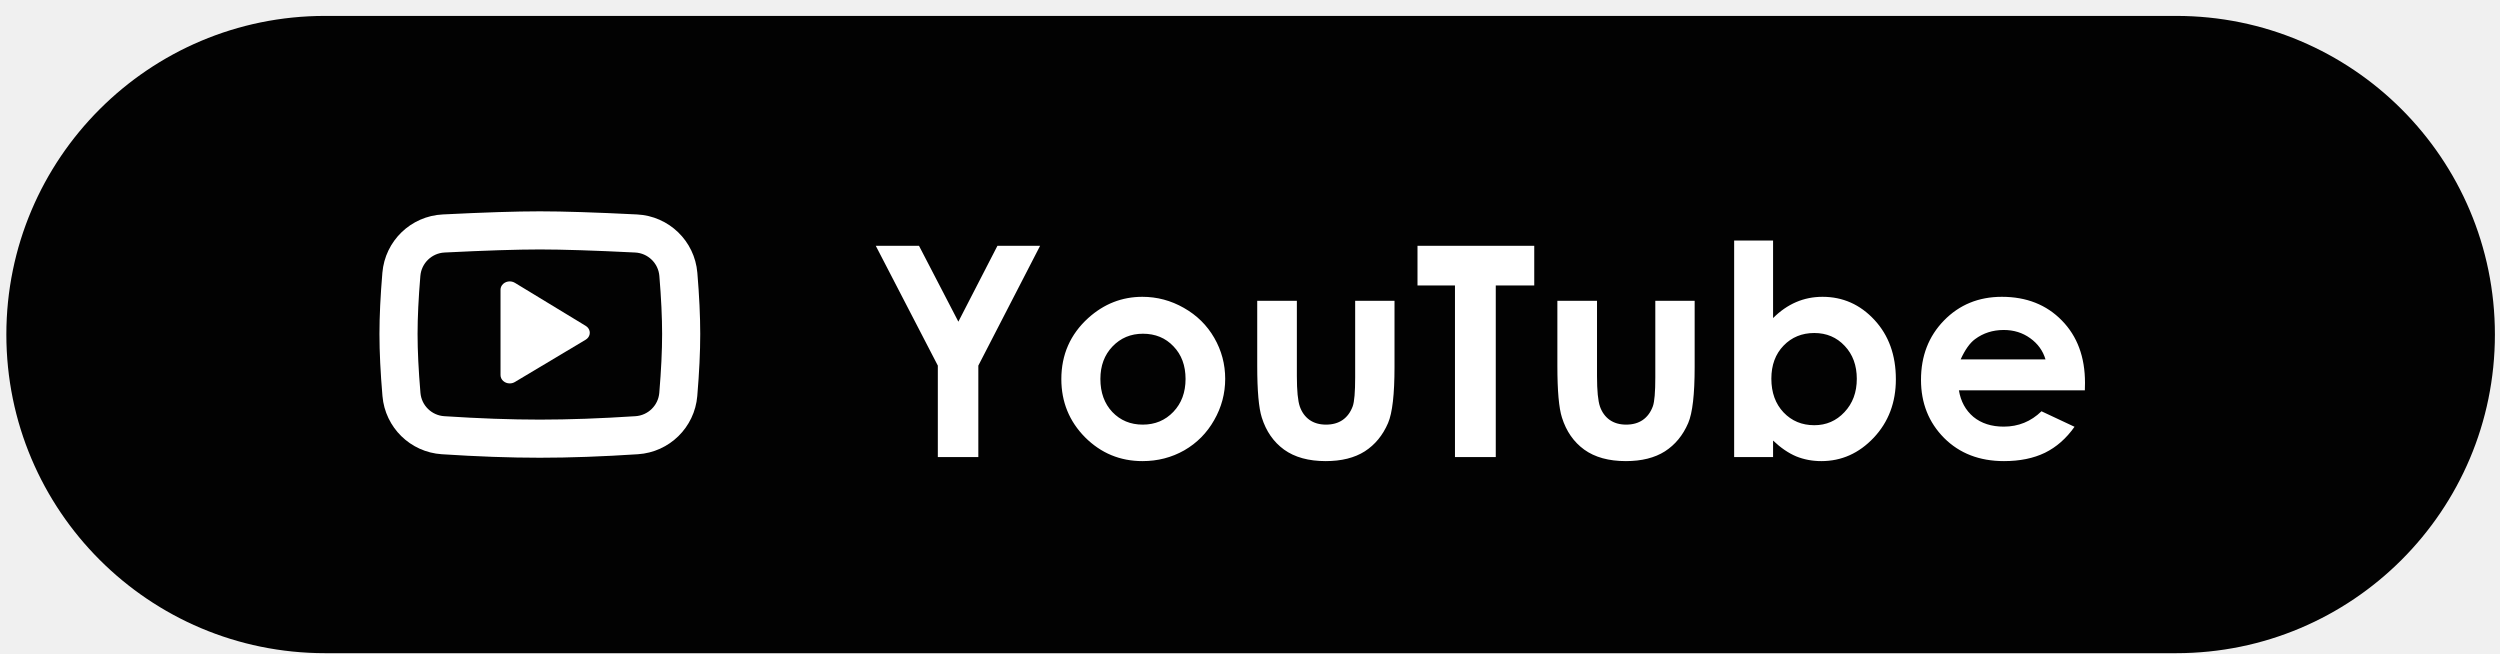
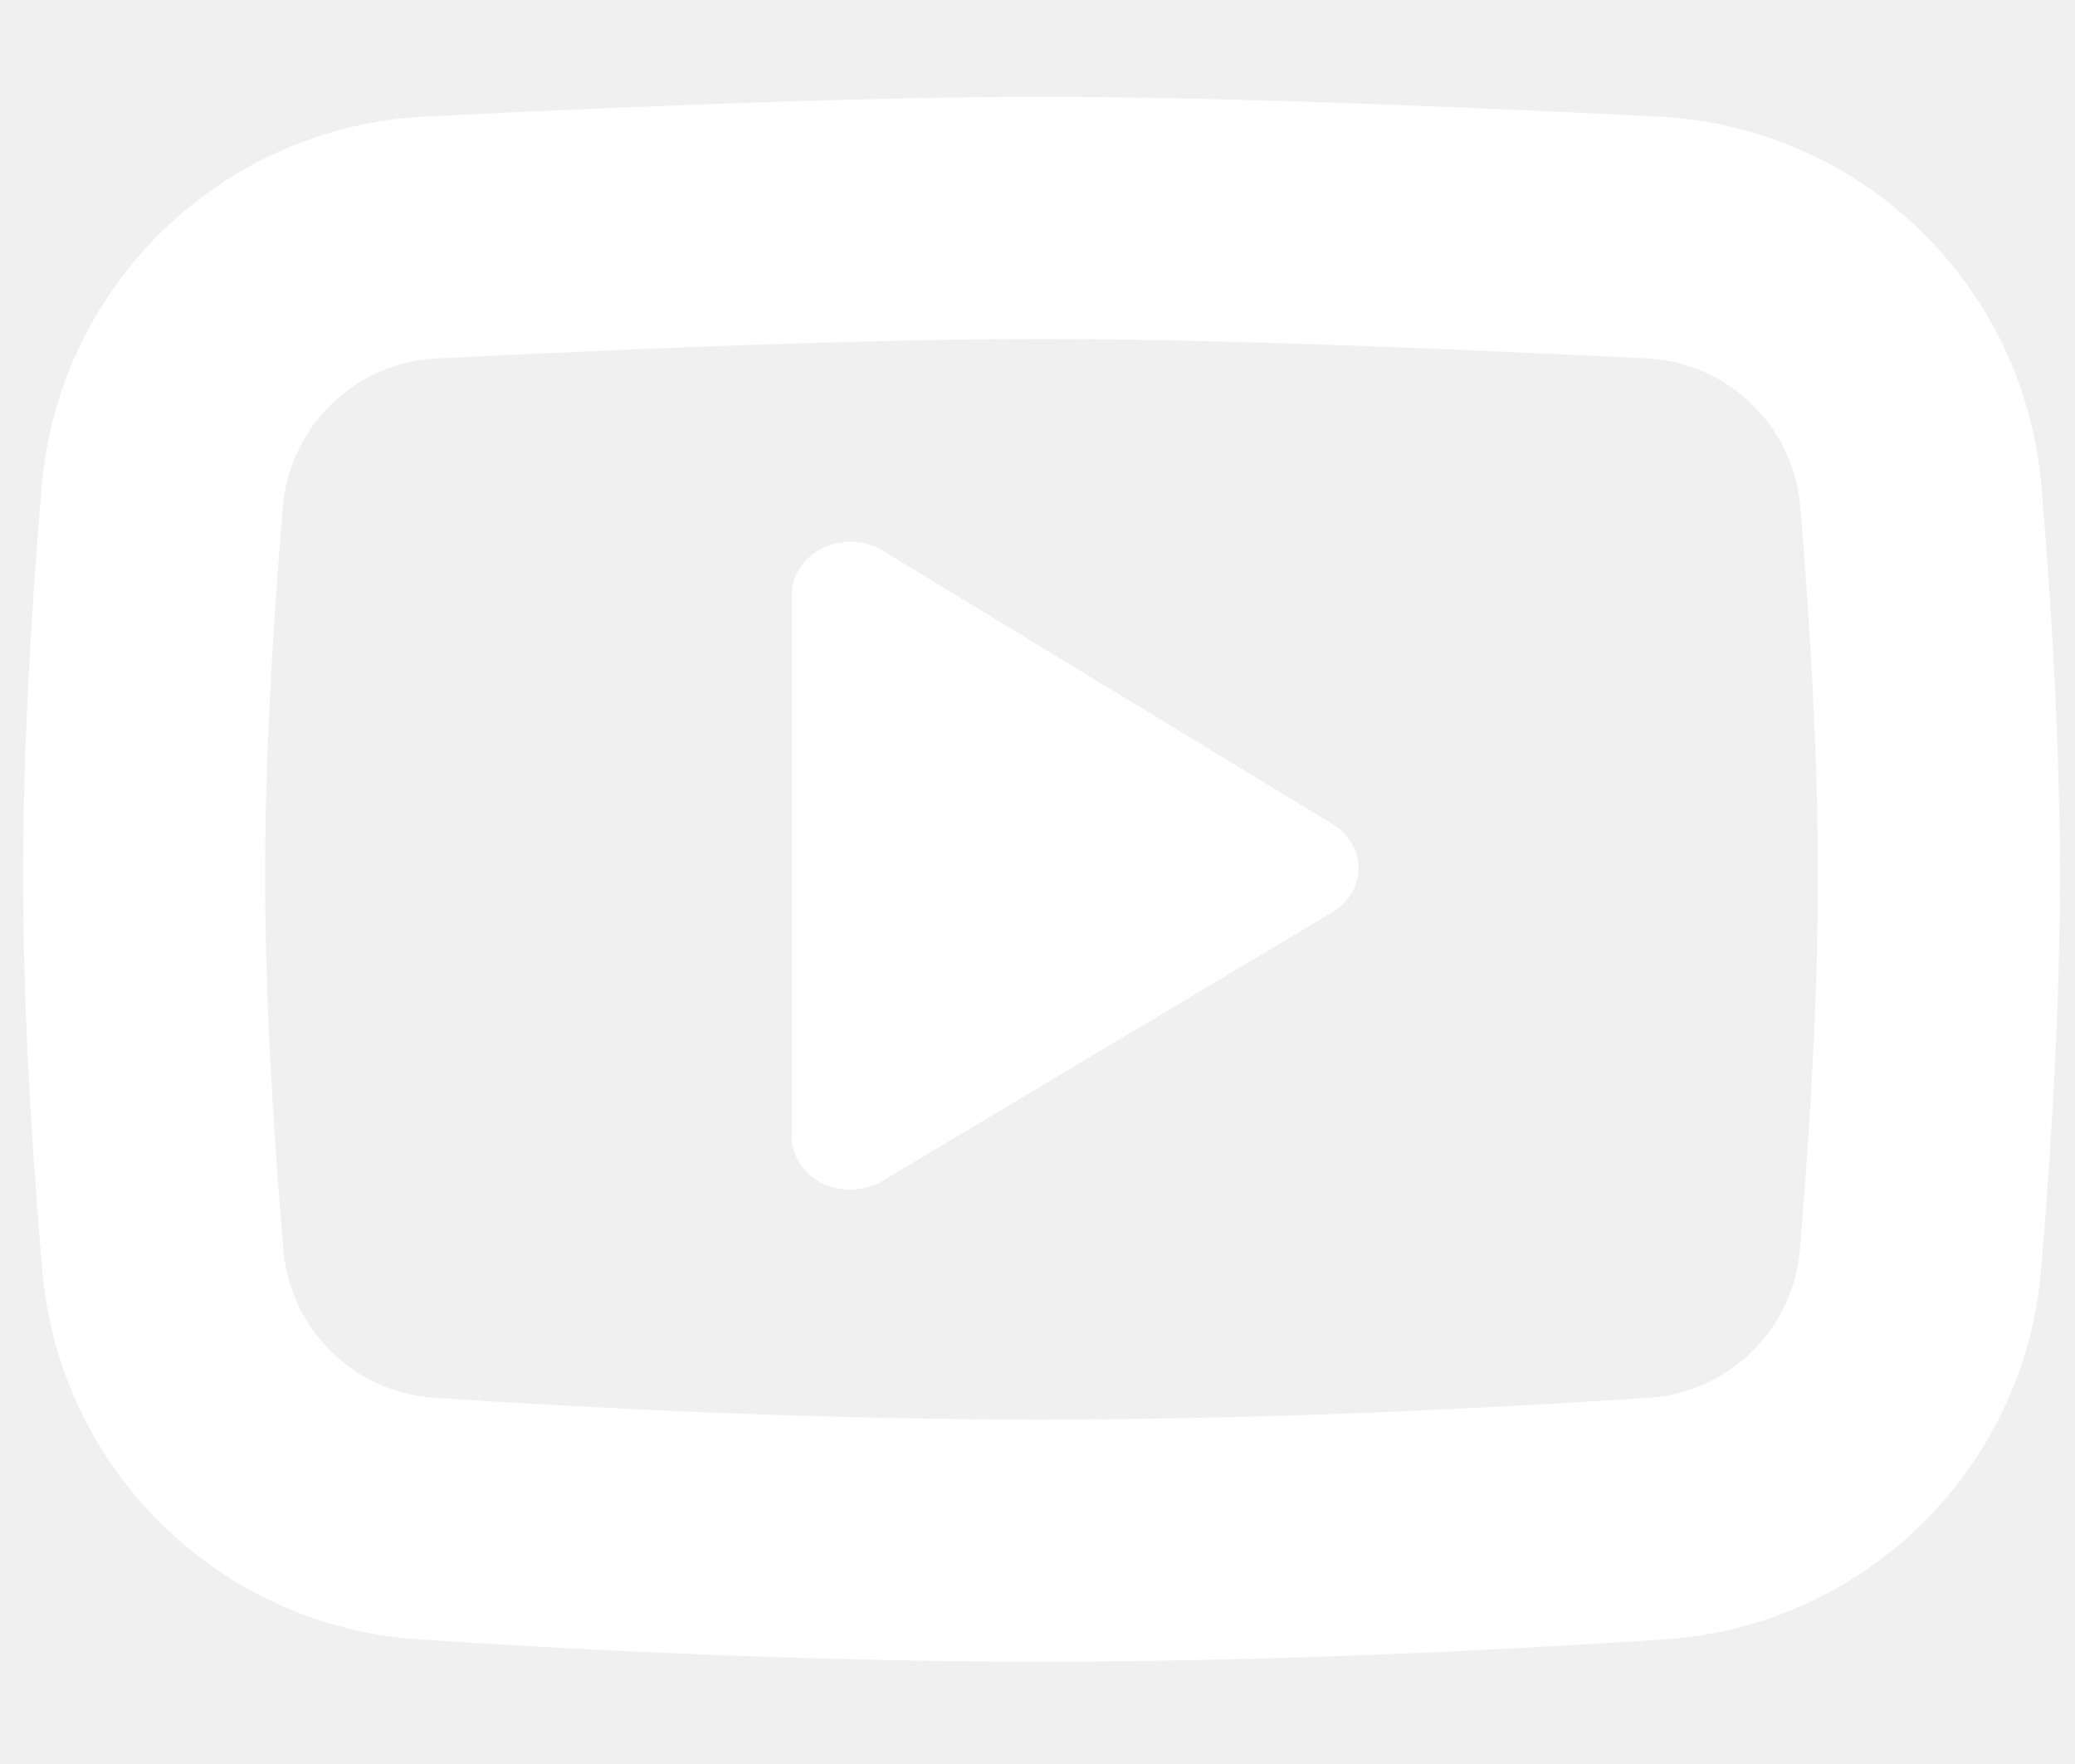
- <svg xmlns="http://www.w3.org/2000/svg" width="153" height="40" viewBox="0 0 153 40" fill="none">
-   <rect x="0.389" y="0.974" width="152.299" height="39" rx="19.5" fill="#020202" />
-   <path d="M27.15 14.289C29.674 14.163 31.636 14.1 33.038 14.1C34.441 14.1 36.404 14.163 38.929 14.289C40.295 14.357 41.401 15.426 41.515 16.789C41.63 18.171 41.688 19.387 41.688 20.439C41.688 21.504 41.629 22.737 41.511 24.139C41.397 25.486 40.316 26.547 38.967 26.635C36.809 26.776 34.832 26.847 33.038 26.847C31.245 26.847 29.269 26.776 27.112 26.635C25.764 26.547 24.683 25.487 24.569 24.14C24.449 22.728 24.389 21.494 24.389 20.439C24.389 19.396 24.447 18.18 24.564 16.788C24.679 15.425 25.784 14.357 27.15 14.289Z" stroke="white" stroke-width="2.333" stroke-linejoin="round" />
-   <path d="M30.632 17.731V22.956C30.632 23.237 30.884 23.465 31.195 23.465C31.306 23.465 31.414 23.436 31.506 23.381L35.842 20.791C36.102 20.636 36.173 20.32 36.002 20.085C35.961 20.029 35.908 19.981 35.846 19.943L31.51 17.308C31.252 17.151 30.902 17.213 30.728 17.447C30.666 17.531 30.632 17.63 30.632 17.731Z" fill="white" />
-   <path d="M53.598 15.045H56.244L58.652 19.686L61.042 15.045H63.653L59.874 22.375V27.974H57.395V22.375L53.598 15.045ZM69.911 18.165C70.813 18.165 71.66 18.391 72.451 18.842C73.248 19.293 73.869 19.905 74.314 20.679C74.759 21.452 74.982 22.287 74.982 23.184C74.982 24.086 74.756 24.93 74.305 25.715C73.86 26.5 73.251 27.115 72.477 27.561C71.704 28 70.851 28.22 69.919 28.22C68.548 28.22 67.376 27.733 66.404 26.761C65.437 25.782 64.954 24.596 64.954 23.201C64.954 21.707 65.501 20.462 66.597 19.466C67.558 18.599 68.663 18.165 69.911 18.165ZM69.946 20.424C69.202 20.424 68.581 20.685 68.083 21.206C67.59 21.722 67.344 22.384 67.344 23.192C67.344 24.024 67.588 24.698 68.074 25.214C68.566 25.73 69.187 25.987 69.937 25.987C70.687 25.987 71.311 25.727 71.809 25.205C72.307 24.684 72.556 24.013 72.556 23.192C72.556 22.372 72.31 21.707 71.818 21.197C71.332 20.682 70.708 20.424 69.946 20.424ZM76.942 18.411H79.368V23.017C79.368 23.913 79.429 24.537 79.552 24.889C79.675 25.234 79.872 25.504 80.141 25.697C80.417 25.891 80.754 25.987 81.152 25.987C81.55 25.987 81.887 25.894 82.163 25.706C82.444 25.513 82.652 25.231 82.787 24.862C82.886 24.587 82.936 23.998 82.936 23.096V18.411H85.344V22.463C85.344 24.133 85.213 25.275 84.949 25.891C84.626 26.641 84.152 27.218 83.525 27.622C82.898 28.02 82.101 28.22 81.134 28.22C80.085 28.22 79.236 27.985 78.585 27.517C77.941 27.048 77.487 26.395 77.223 25.557C77.036 24.977 76.942 23.922 76.942 22.393V18.411ZM86.751 15.045H93.896V17.471H91.541V27.974H89.044V17.471H86.751V15.045ZM95.311 18.411H97.737V23.017C97.737 23.913 97.798 24.537 97.921 24.889C98.044 25.234 98.241 25.504 98.51 25.697C98.786 25.891 99.123 25.987 99.521 25.987C99.919 25.987 100.256 25.894 100.532 25.706C100.813 25.513 101.021 25.231 101.156 24.862C101.255 24.587 101.305 23.998 101.305 23.096V18.411H103.713V22.463C103.713 24.133 103.582 25.275 103.318 25.891C102.996 26.641 102.521 27.218 101.894 27.622C101.267 28.02 100.47 28.22 99.504 28.22C98.455 28.22 97.605 27.985 96.955 27.517C96.31 27.048 95.856 26.395 95.592 25.557C95.405 24.977 95.311 23.922 95.311 22.393V18.411ZM108.512 14.72V19.466C108.946 19.032 109.415 18.707 109.919 18.49C110.422 18.273 110.961 18.165 111.536 18.165C112.784 18.165 113.844 18.637 114.717 19.58C115.59 20.523 116.027 21.733 116.027 23.21C116.027 24.634 115.576 25.826 114.673 26.787C113.771 27.742 112.702 28.22 111.465 28.22C110.915 28.22 110.402 28.123 109.927 27.93C109.453 27.73 108.981 27.408 108.512 26.963V27.974H106.13V14.72H108.512ZM111.035 20.38C110.279 20.38 109.652 20.638 109.154 21.153C108.656 21.669 108.407 22.343 108.407 23.175C108.407 24.024 108.656 24.713 109.154 25.24C109.652 25.762 110.279 26.023 111.035 26.023C111.767 26.023 112.382 25.756 112.88 25.223C113.384 24.689 113.636 24.01 113.636 23.184C113.636 22.363 113.39 21.692 112.898 21.171C112.406 20.644 111.785 20.38 111.035 20.38ZM127.593 23.887H119.885C119.997 24.566 120.293 25.108 120.773 25.513C121.259 25.911 121.878 26.11 122.628 26.11C123.524 26.11 124.294 25.797 124.939 25.17L126.961 26.119C126.457 26.834 125.853 27.364 125.15 27.71C124.447 28.05 123.612 28.22 122.645 28.22C121.145 28.22 119.923 27.748 118.98 26.805C118.037 25.855 117.565 24.669 117.565 23.245C117.565 21.786 118.034 20.576 118.971 19.615C119.915 18.648 121.095 18.165 122.513 18.165C124.019 18.165 125.244 18.648 126.187 19.615C127.13 20.576 127.602 21.848 127.602 23.43L127.593 23.887ZM125.185 21.997C125.027 21.464 124.713 21.03 124.245 20.696C123.782 20.362 123.243 20.195 122.628 20.195C121.96 20.195 121.374 20.383 120.87 20.758C120.553 20.992 120.26 21.405 119.991 21.997H125.185Z" fill="white" />
+ <svg xmlns="http://www.w3.org/2000/svg" width="20" height="17" viewBox="0 0 20 17" fill="none">
+   <path d="M4.15 2.289C6.674 2.163 8.636 2.1 10.038 2.1C11.441 2.1 13.404 2.163 15.929 2.289C17.296 2.357 18.401 3.426 18.515 4.789C18.63 6.171 18.688 7.387 18.688 8.439C18.688 9.504 18.629 10.737 18.511 12.139C18.397 13.486 17.316 14.547 15.967 14.635C13.809 14.776 11.832 14.847 10.038 14.847C8.245 14.847 6.269 14.776 4.112 14.635C2.764 14.547 1.683 13.487 1.569 12.14C1.449 10.728 1.389 9.494 1.389 8.439C1.389 7.396 1.447 6.18 1.564 4.788C1.679 3.425 2.784 2.357 4.15 2.289Z" stroke="white" stroke-width="2.333" stroke-linejoin="round" />
+   <path d="M7.632 5.731V10.956C7.632 11.237 7.884 11.465 8.195 11.465C8.306 11.465 8.414 11.436 8.506 11.381L12.842 8.791C13.102 8.636 13.173 8.32 13.002 8.085C12.961 8.029 12.908 7.981 12.846 7.943L8.51 5.308C8.252 5.151 7.902 5.213 7.728 5.447C7.666 5.531 7.632 5.63 7.632 5.731Z" fill="white" />
</svg>
